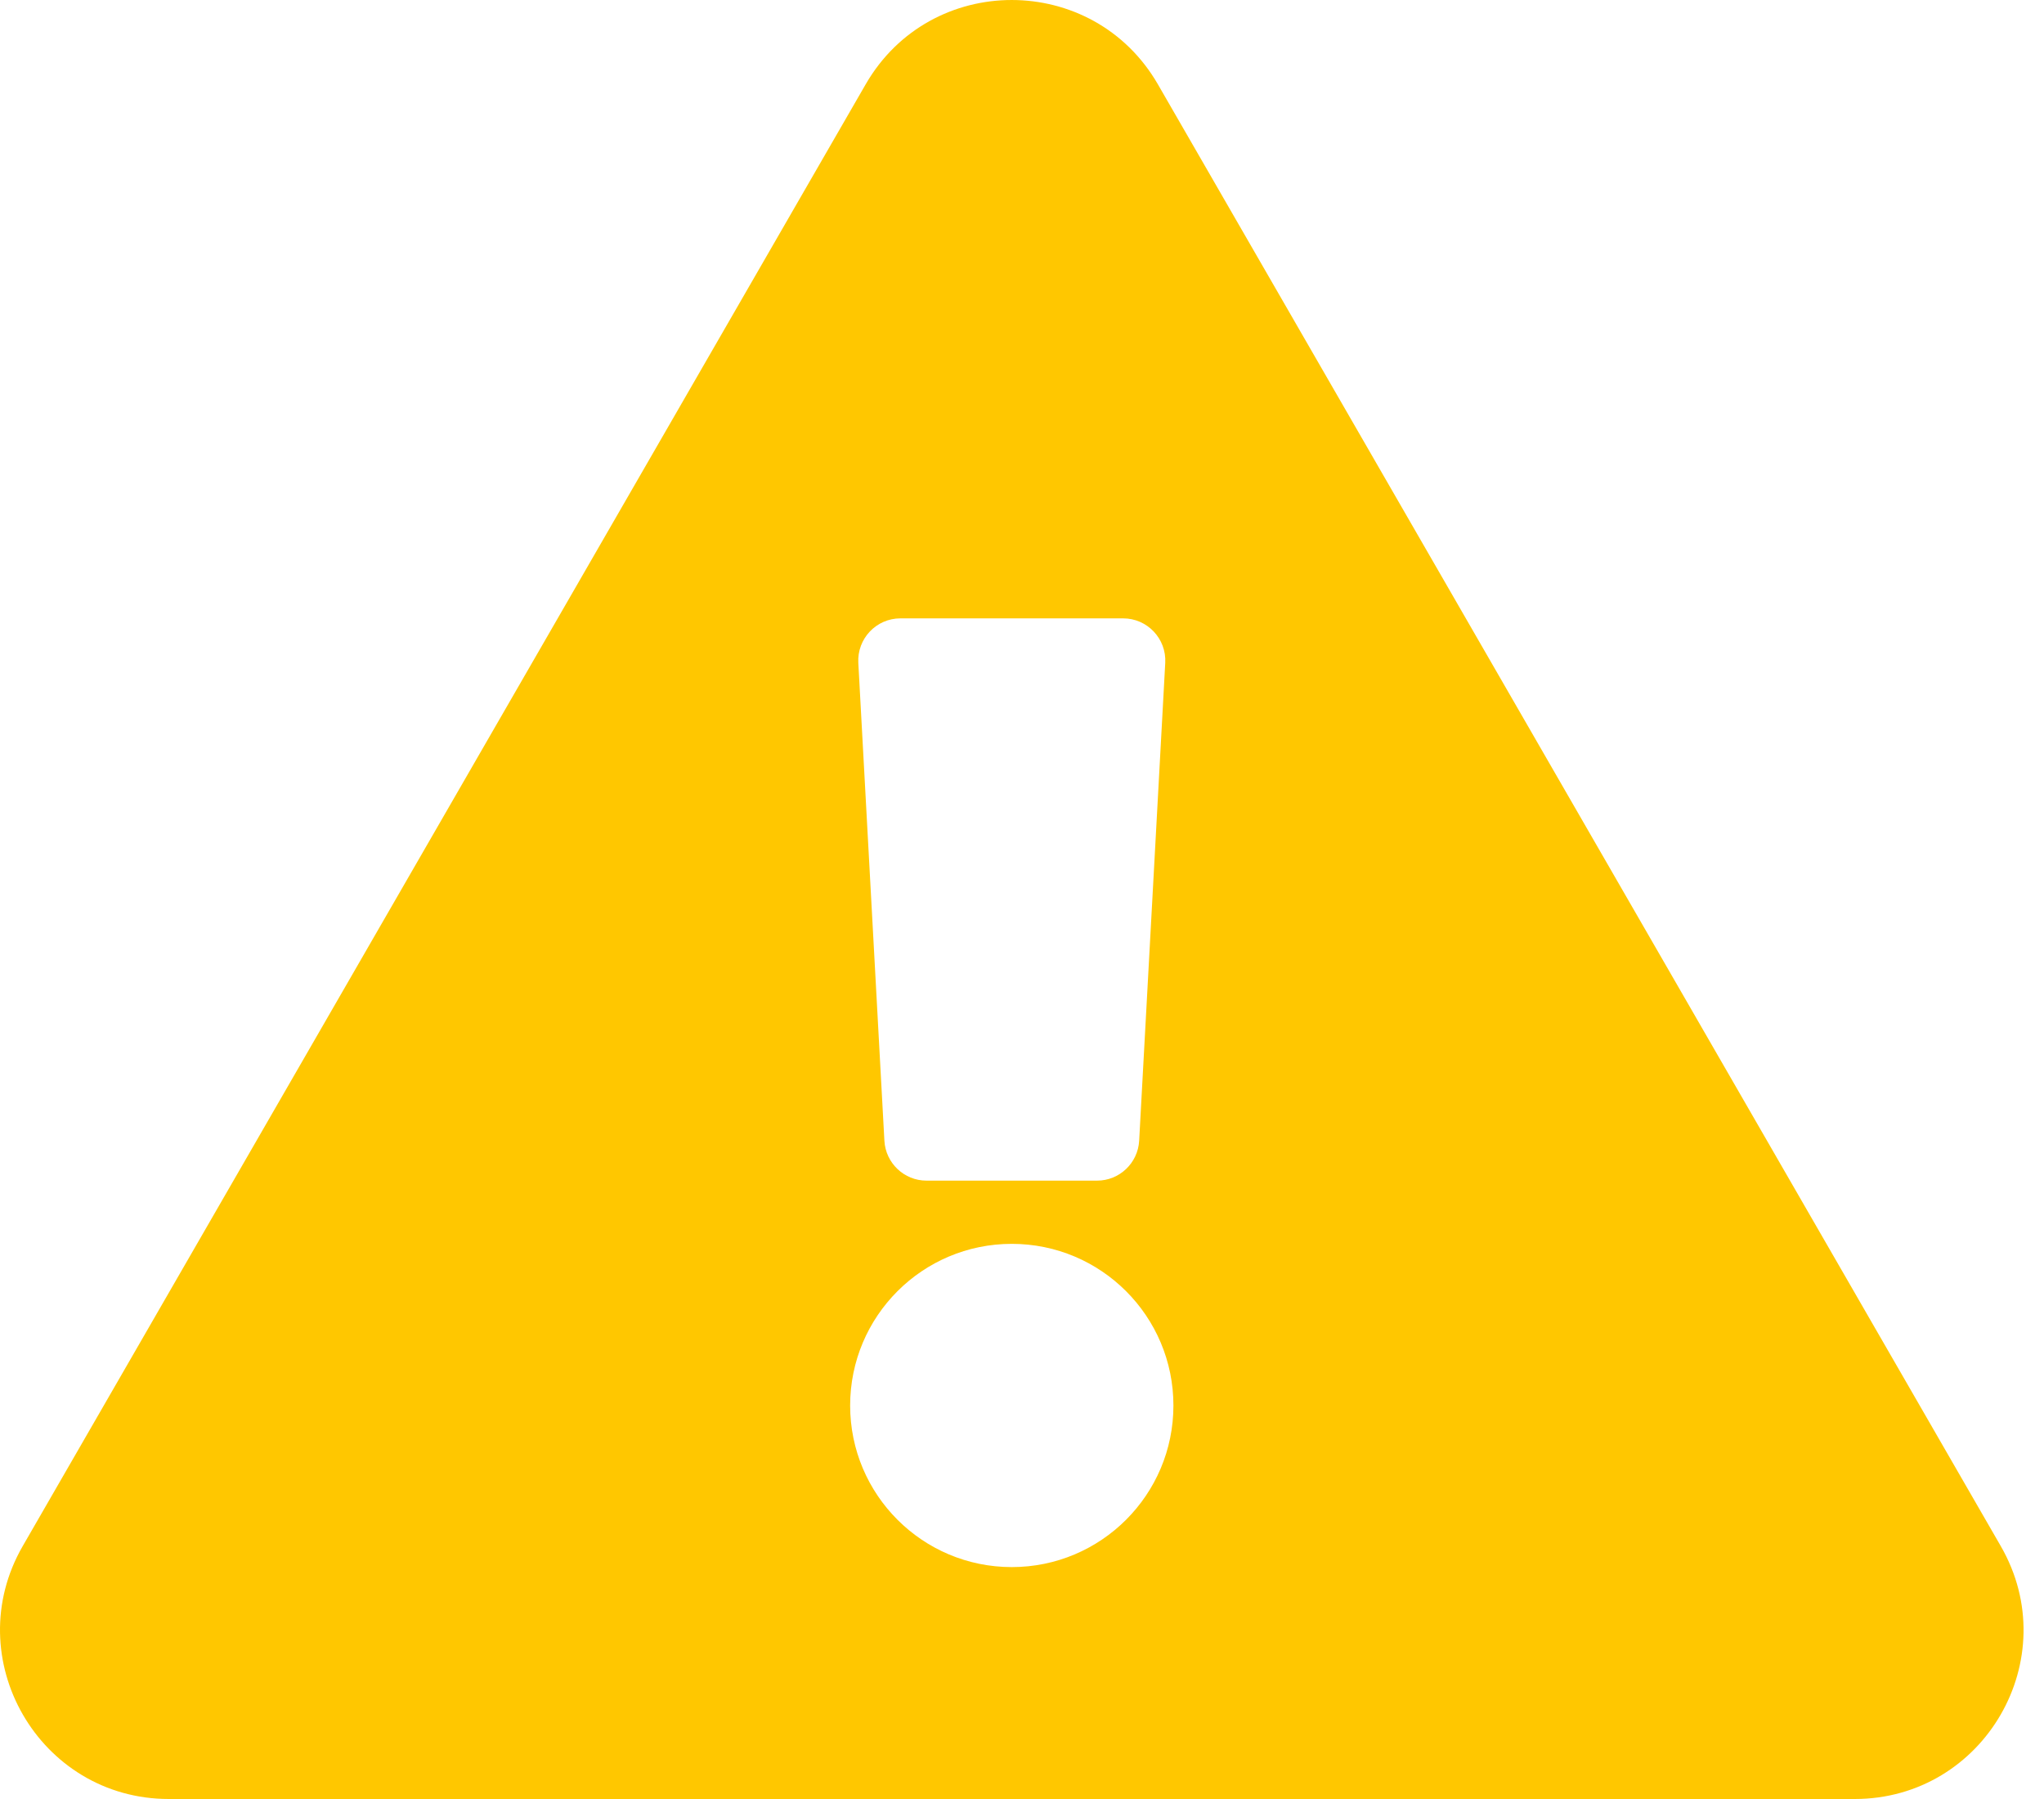
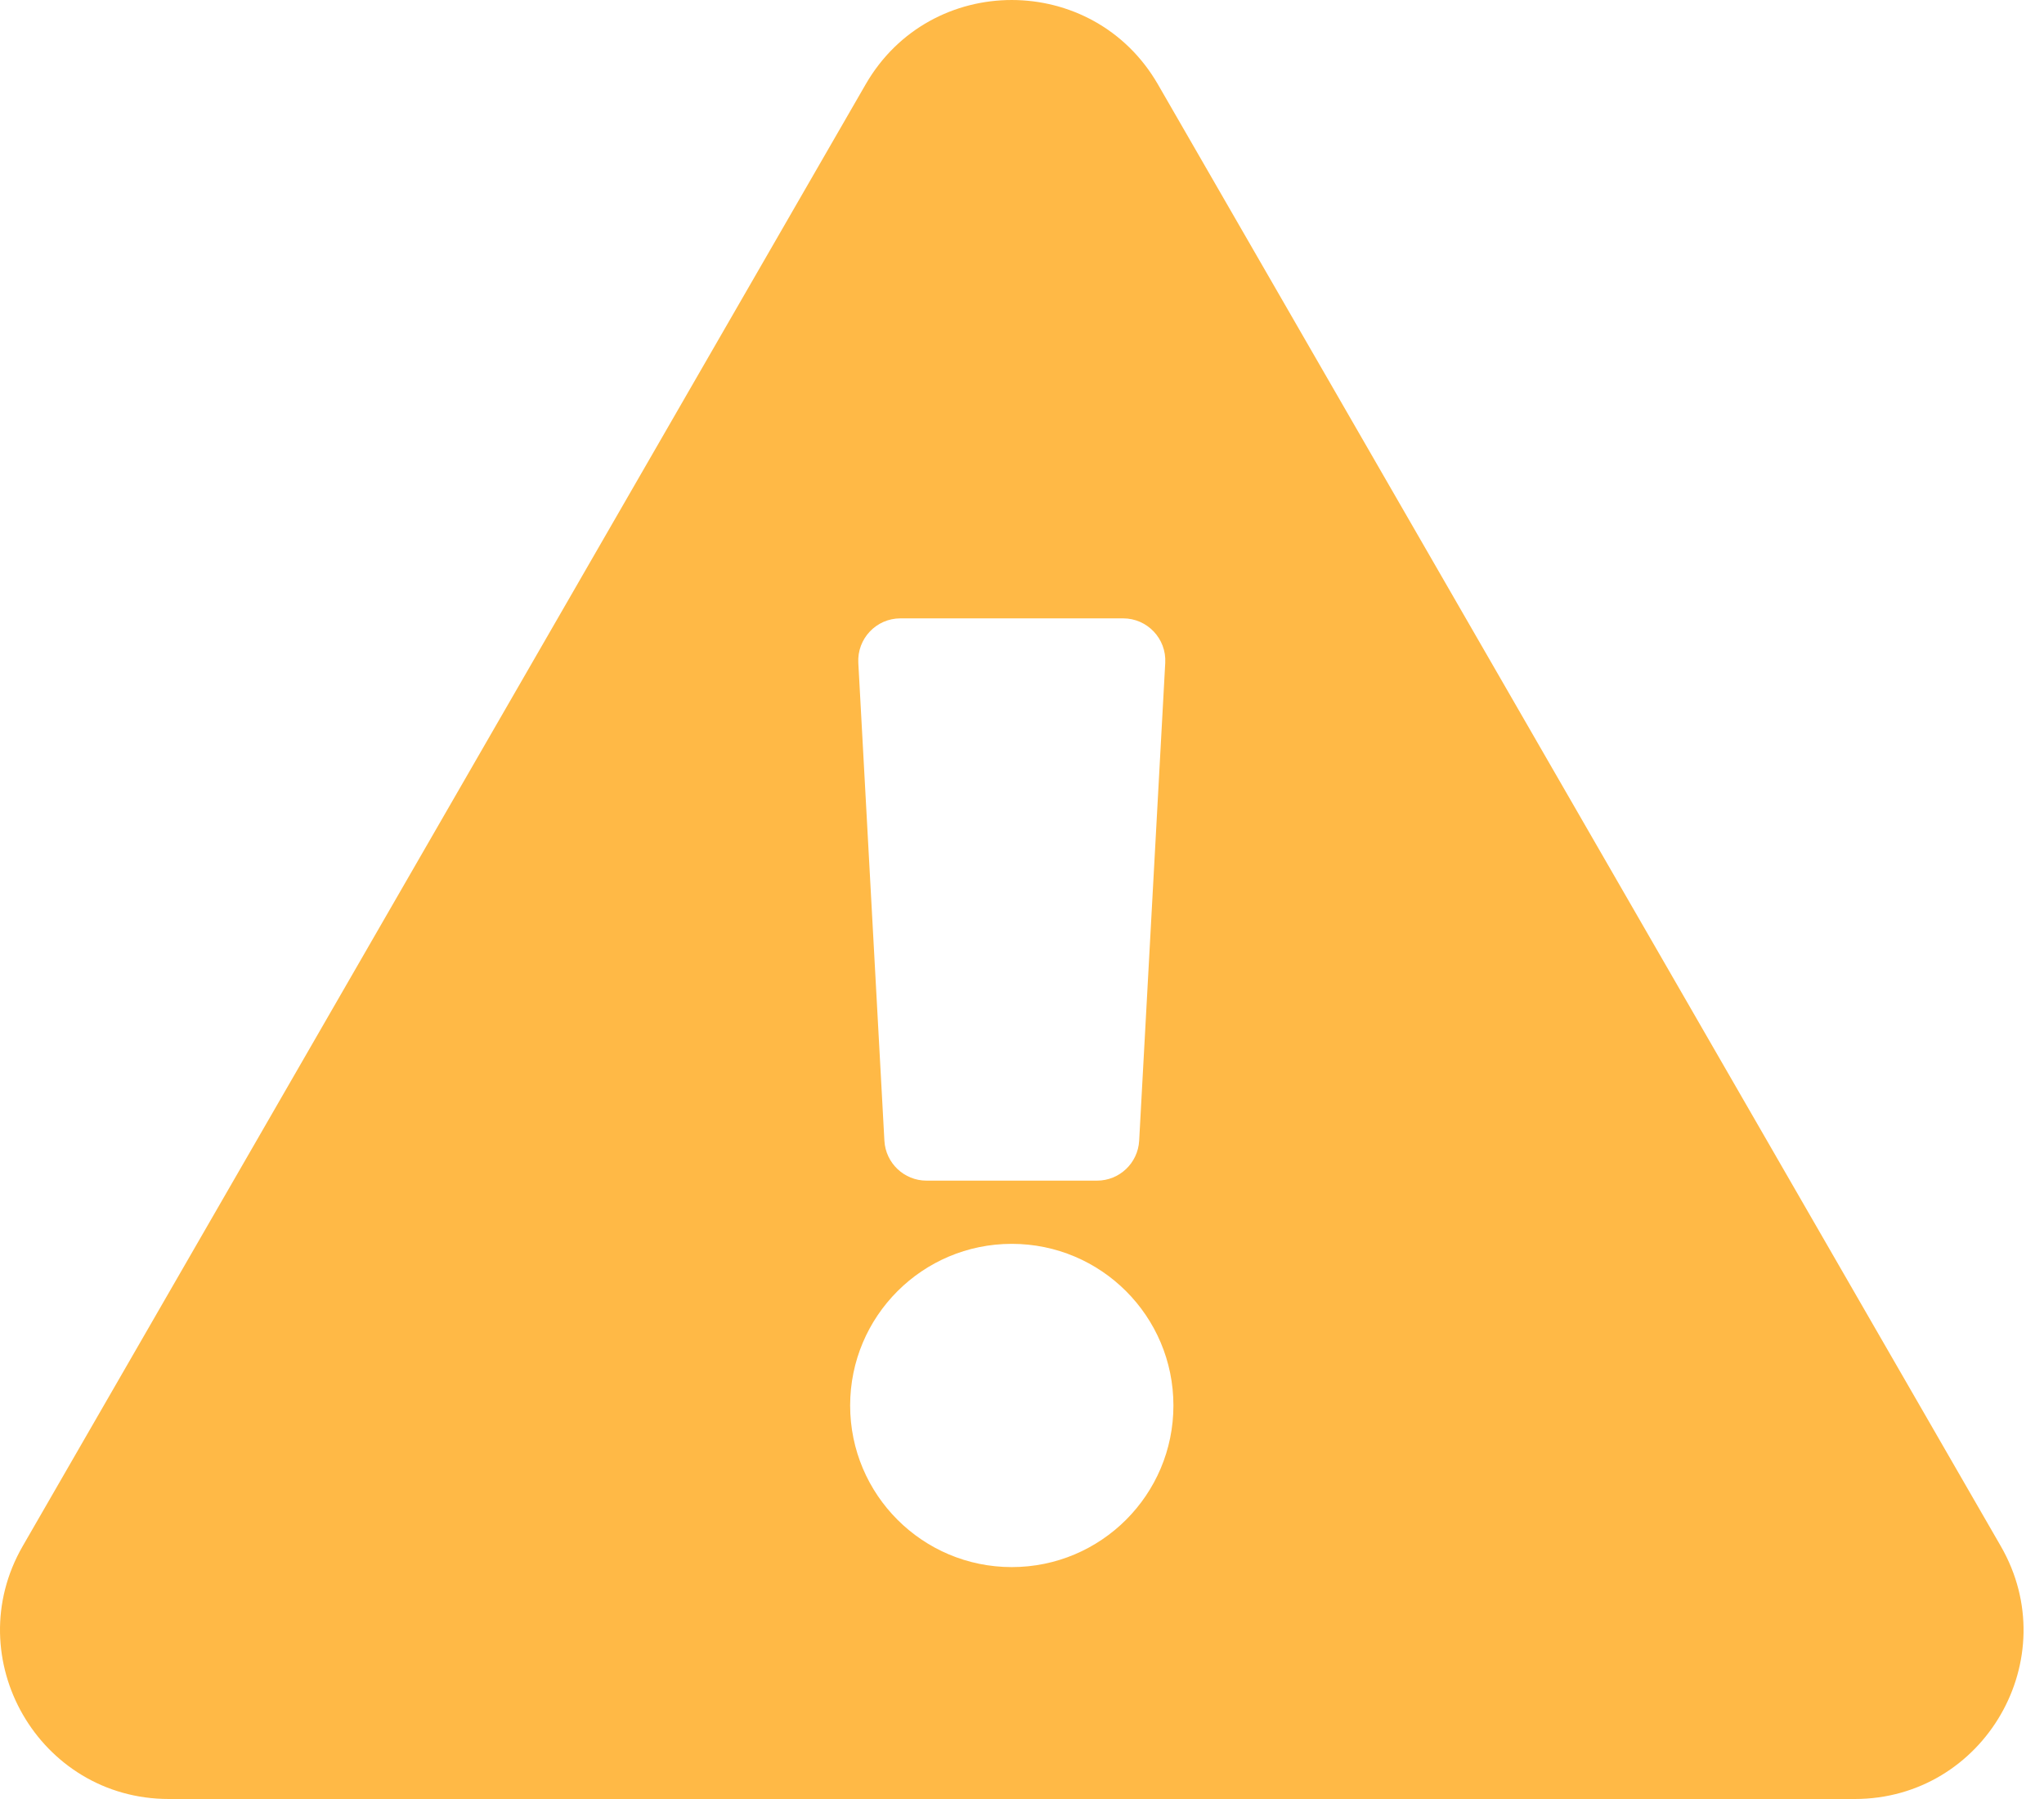
<svg xmlns="http://www.w3.org/2000/svg" width="25" height="22" viewBox="0 0 25 22" fill="none">
-   <path d="M24.471 18.907C25.265 20.282 24.269 22 22.685 22H2.065C0.478 22 -0.513 20.279 0.278 18.907L10.588 1.031C11.382 -0.345 13.369 -0.342 14.162 1.031L24.471 18.907ZM12.375 15.211C11.283 15.211 10.398 16.096 10.398 17.188C10.398 18.279 11.283 19.164 12.375 19.164C13.467 19.164 14.352 18.279 14.352 17.188C14.352 16.096 13.467 15.211 12.375 15.211ZM10.498 8.106L10.817 13.95C10.832 14.223 11.058 14.438 11.332 14.438H13.418C13.692 14.438 13.918 14.223 13.933 13.95L14.252 8.106C14.268 7.811 14.033 7.562 13.737 7.562H11.013C10.717 7.562 10.482 7.811 10.498 8.106Z" fill="#FFC700" />
+   <path d="M24.471 18.907C25.265 20.282 24.269 22 22.685 22H2.065C0.478 22 -0.513 20.279 0.278 18.907L10.588 1.031C11.382 -0.345 13.369 -0.342 14.162 1.031L24.471 18.907ZM12.375 15.211C11.283 15.211 10.398 16.096 10.398 17.188C10.398 18.279 11.283 19.164 12.375 19.164C13.467 19.164 14.352 18.279 14.352 17.188C14.352 16.096 13.467 15.211 12.375 15.211ZM10.498 8.106L10.817 13.95C10.832 14.223 11.058 14.438 11.332 14.438H13.418C13.692 14.438 13.918 14.223 13.933 13.95L14.252 8.106C14.268 7.811 14.033 7.562 13.737 7.562H11.013C10.717 7.562 10.482 7.811 10.498 8.106Z" fill="url(#paint0_linear)" />
+   <defs>
+     <linearGradient id="paint0_linear" x1="43.92" y1="22" x2="-4.594" y2="-4.318" gradientUnits="userSpaceOnUse">
+       <stop stop-color="#FFB946" />
+       <stop offset="1" stop-color="#FFB946" />
+     </linearGradient>
+   </defs>
</svg>
